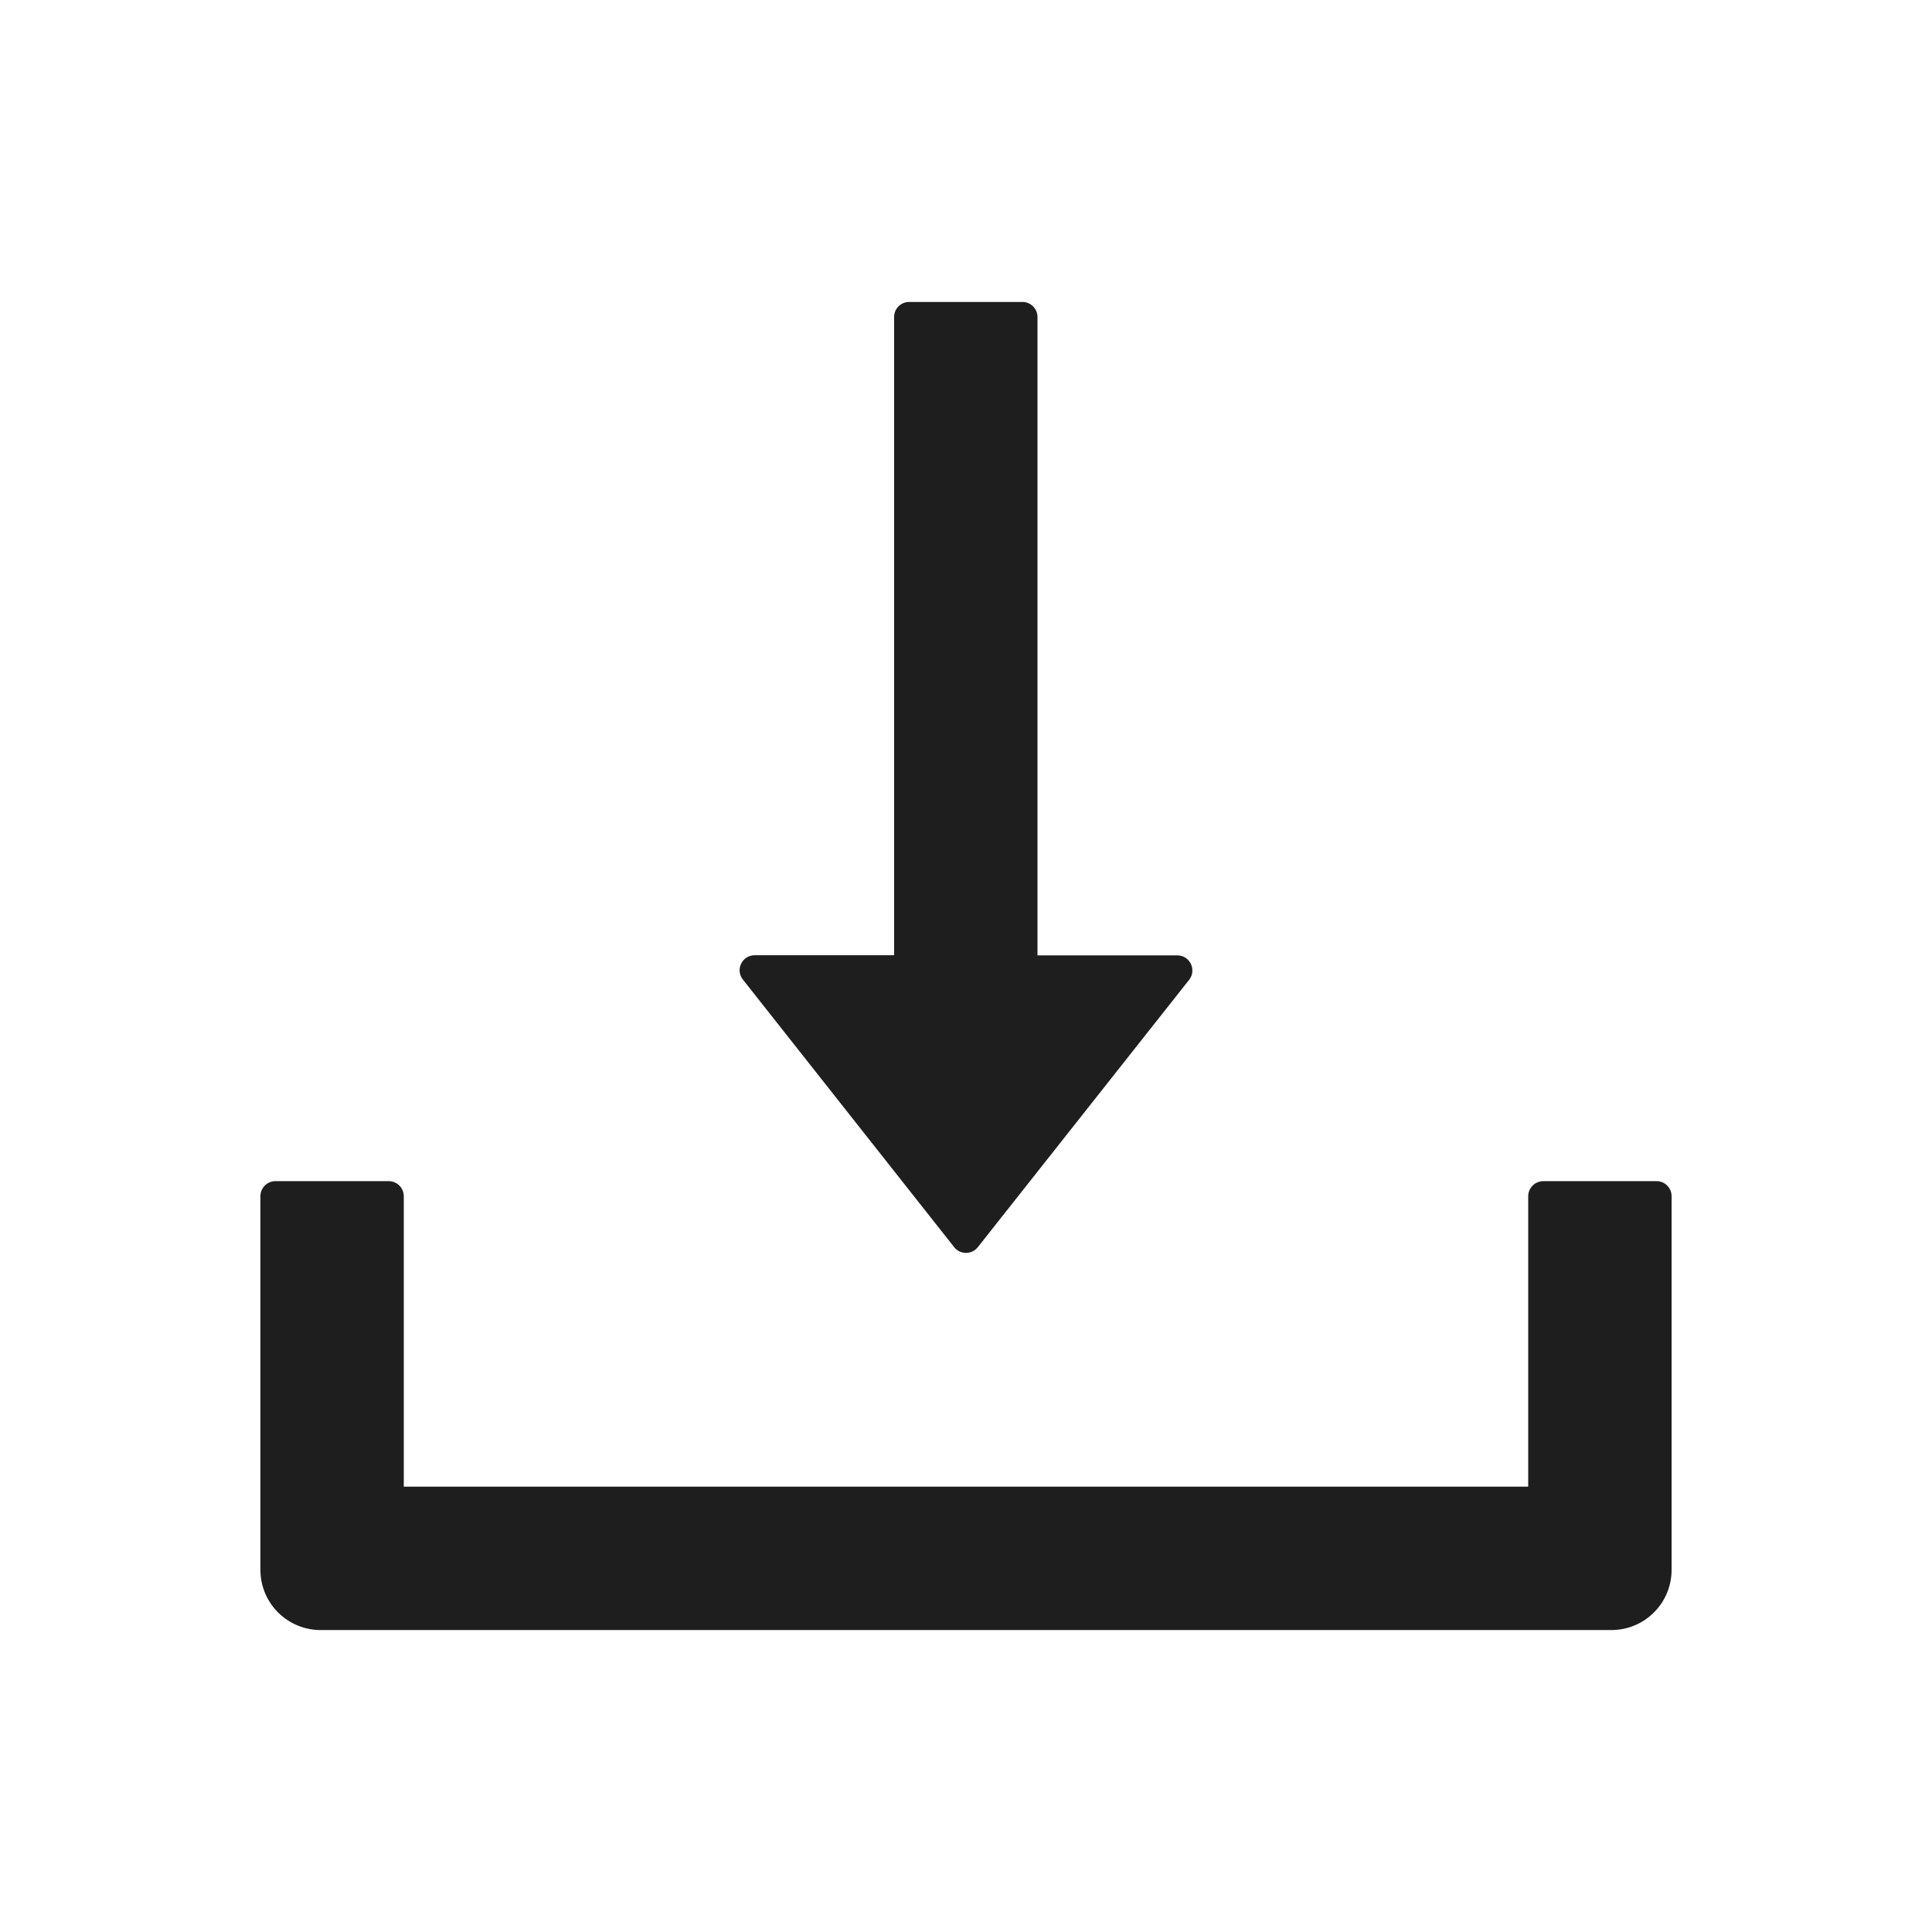
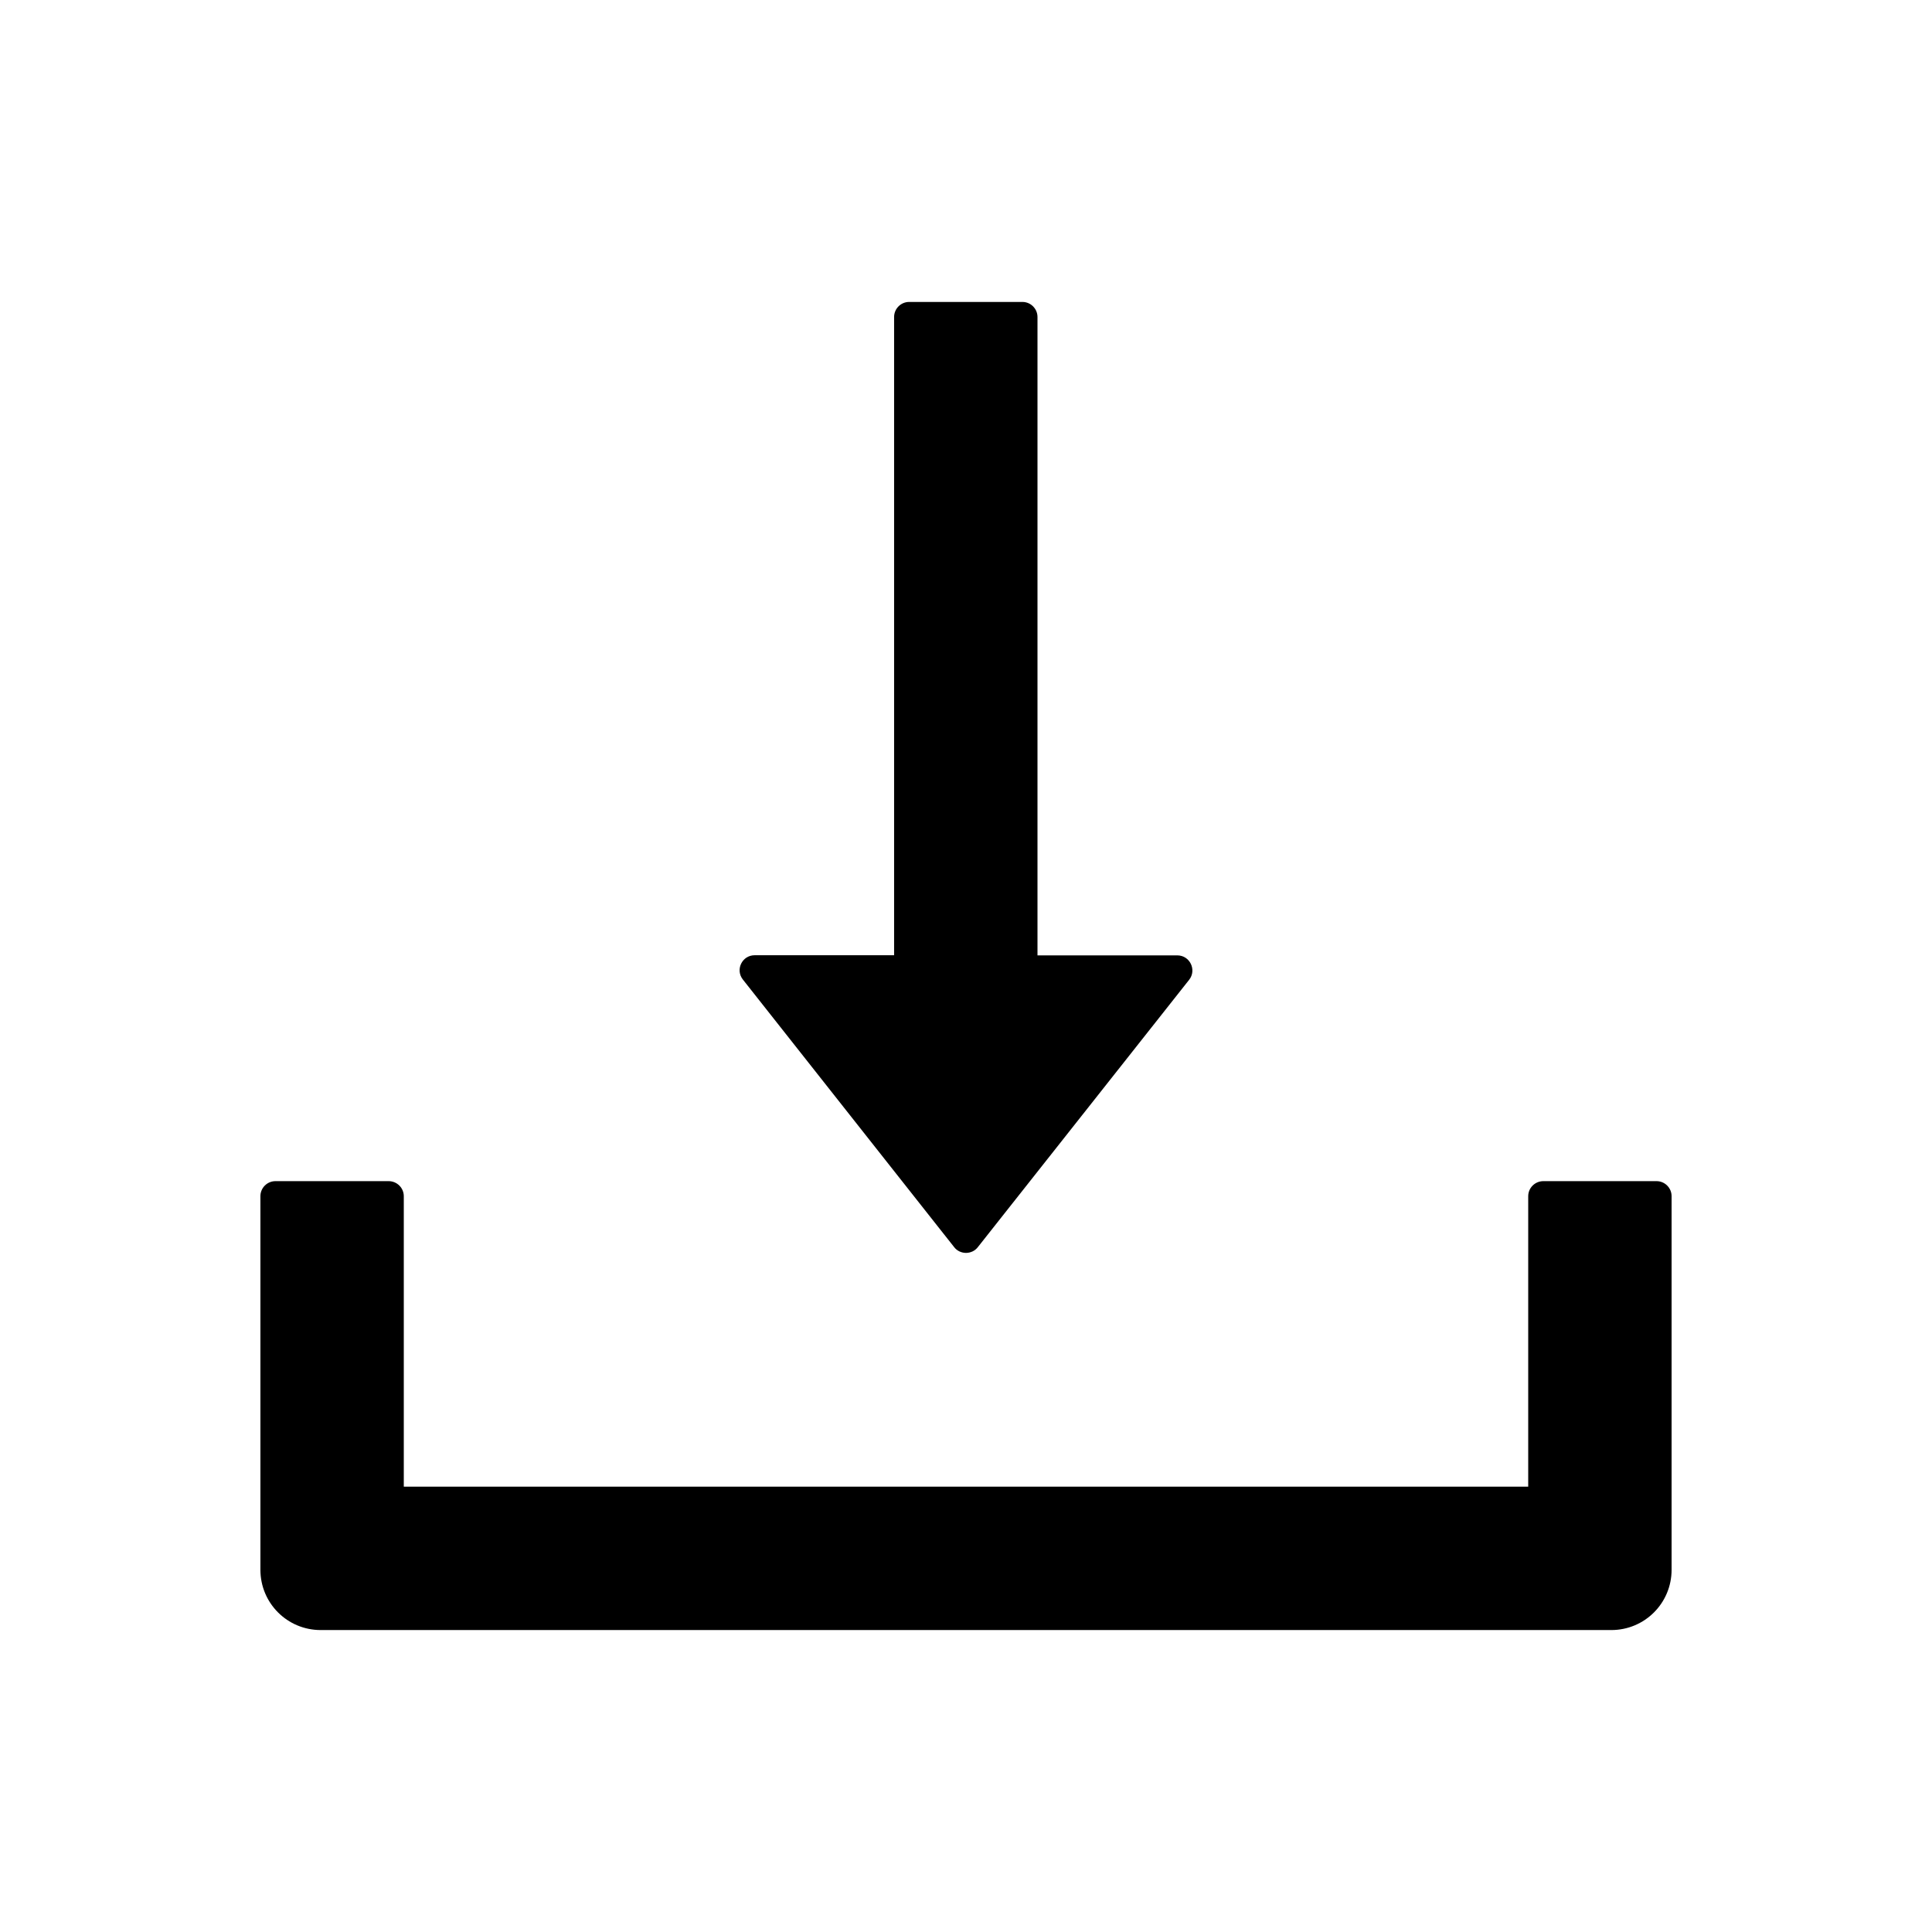
- <svg xmlns="http://www.w3.org/2000/svg" width="14" height="14" viewBox="0 0 14 14" fill="none">
-   <path d="M6.914 9.037C6.924 9.05 6.937 9.061 6.952 9.068C6.967 9.075 6.983 9.079 7 9.079C7.017 9.079 7.033 9.075 7.048 9.068C7.063 9.061 7.076 9.05 7.086 9.037L8.617 7.1C8.673 7.029 8.623 6.923 8.531 6.923H7.518V2.297C7.518 2.237 7.469 2.188 7.409 2.188H6.588C6.528 2.188 6.479 2.237 6.479 2.297V6.922H5.469C5.377 6.922 5.327 7.027 5.383 7.098L6.914 9.037ZM12.004 8.559H11.184C11.123 8.559 11.074 8.608 11.074 8.668V10.773H2.926V8.668C2.926 8.608 2.877 8.559 2.816 8.559H1.996C1.936 8.559 1.887 8.608 1.887 8.668V11.375C1.887 11.617 2.082 11.812 2.324 11.812H11.676C11.918 11.812 12.113 11.617 12.113 11.375V8.668C12.113 8.608 12.064 8.559 12.004 8.559Z" fill="black" fill-opacity="0.88" />
+ <svg xmlns="http://www.w3.org/2000/svg" viewBox="0 0 14 14">
+   <path d="M6.914 9.037C6.924 9.05 6.937 9.061 6.952 9.068C6.967 9.075 6.983 9.079 7 9.079C7.017 9.079 7.033 9.075 7.048 9.068C7.063 9.061 7.076 9.05 7.086 9.037L8.617 7.1C8.673 7.029 8.623 6.923 8.531 6.923H7.518V2.297C7.518 2.237 7.469 2.188 7.409 2.188H6.588C6.528 2.188 6.479 2.237 6.479 2.297V6.922H5.469C5.377 6.922 5.327 7.027 5.383 7.098L6.914 9.037ZM12.004 8.559H11.184C11.123 8.559 11.074 8.608 11.074 8.668V10.773H2.926V8.668C2.926 8.608 2.877 8.559 2.816 8.559H1.996C1.936 8.559 1.887 8.608 1.887 8.668V11.375C1.887 11.617 2.082 11.812 2.324 11.812H11.676C11.918 11.812 12.113 11.617 12.113 11.375V8.668C12.113 8.608 12.064 8.559 12.004 8.559Z" />
</svg>
